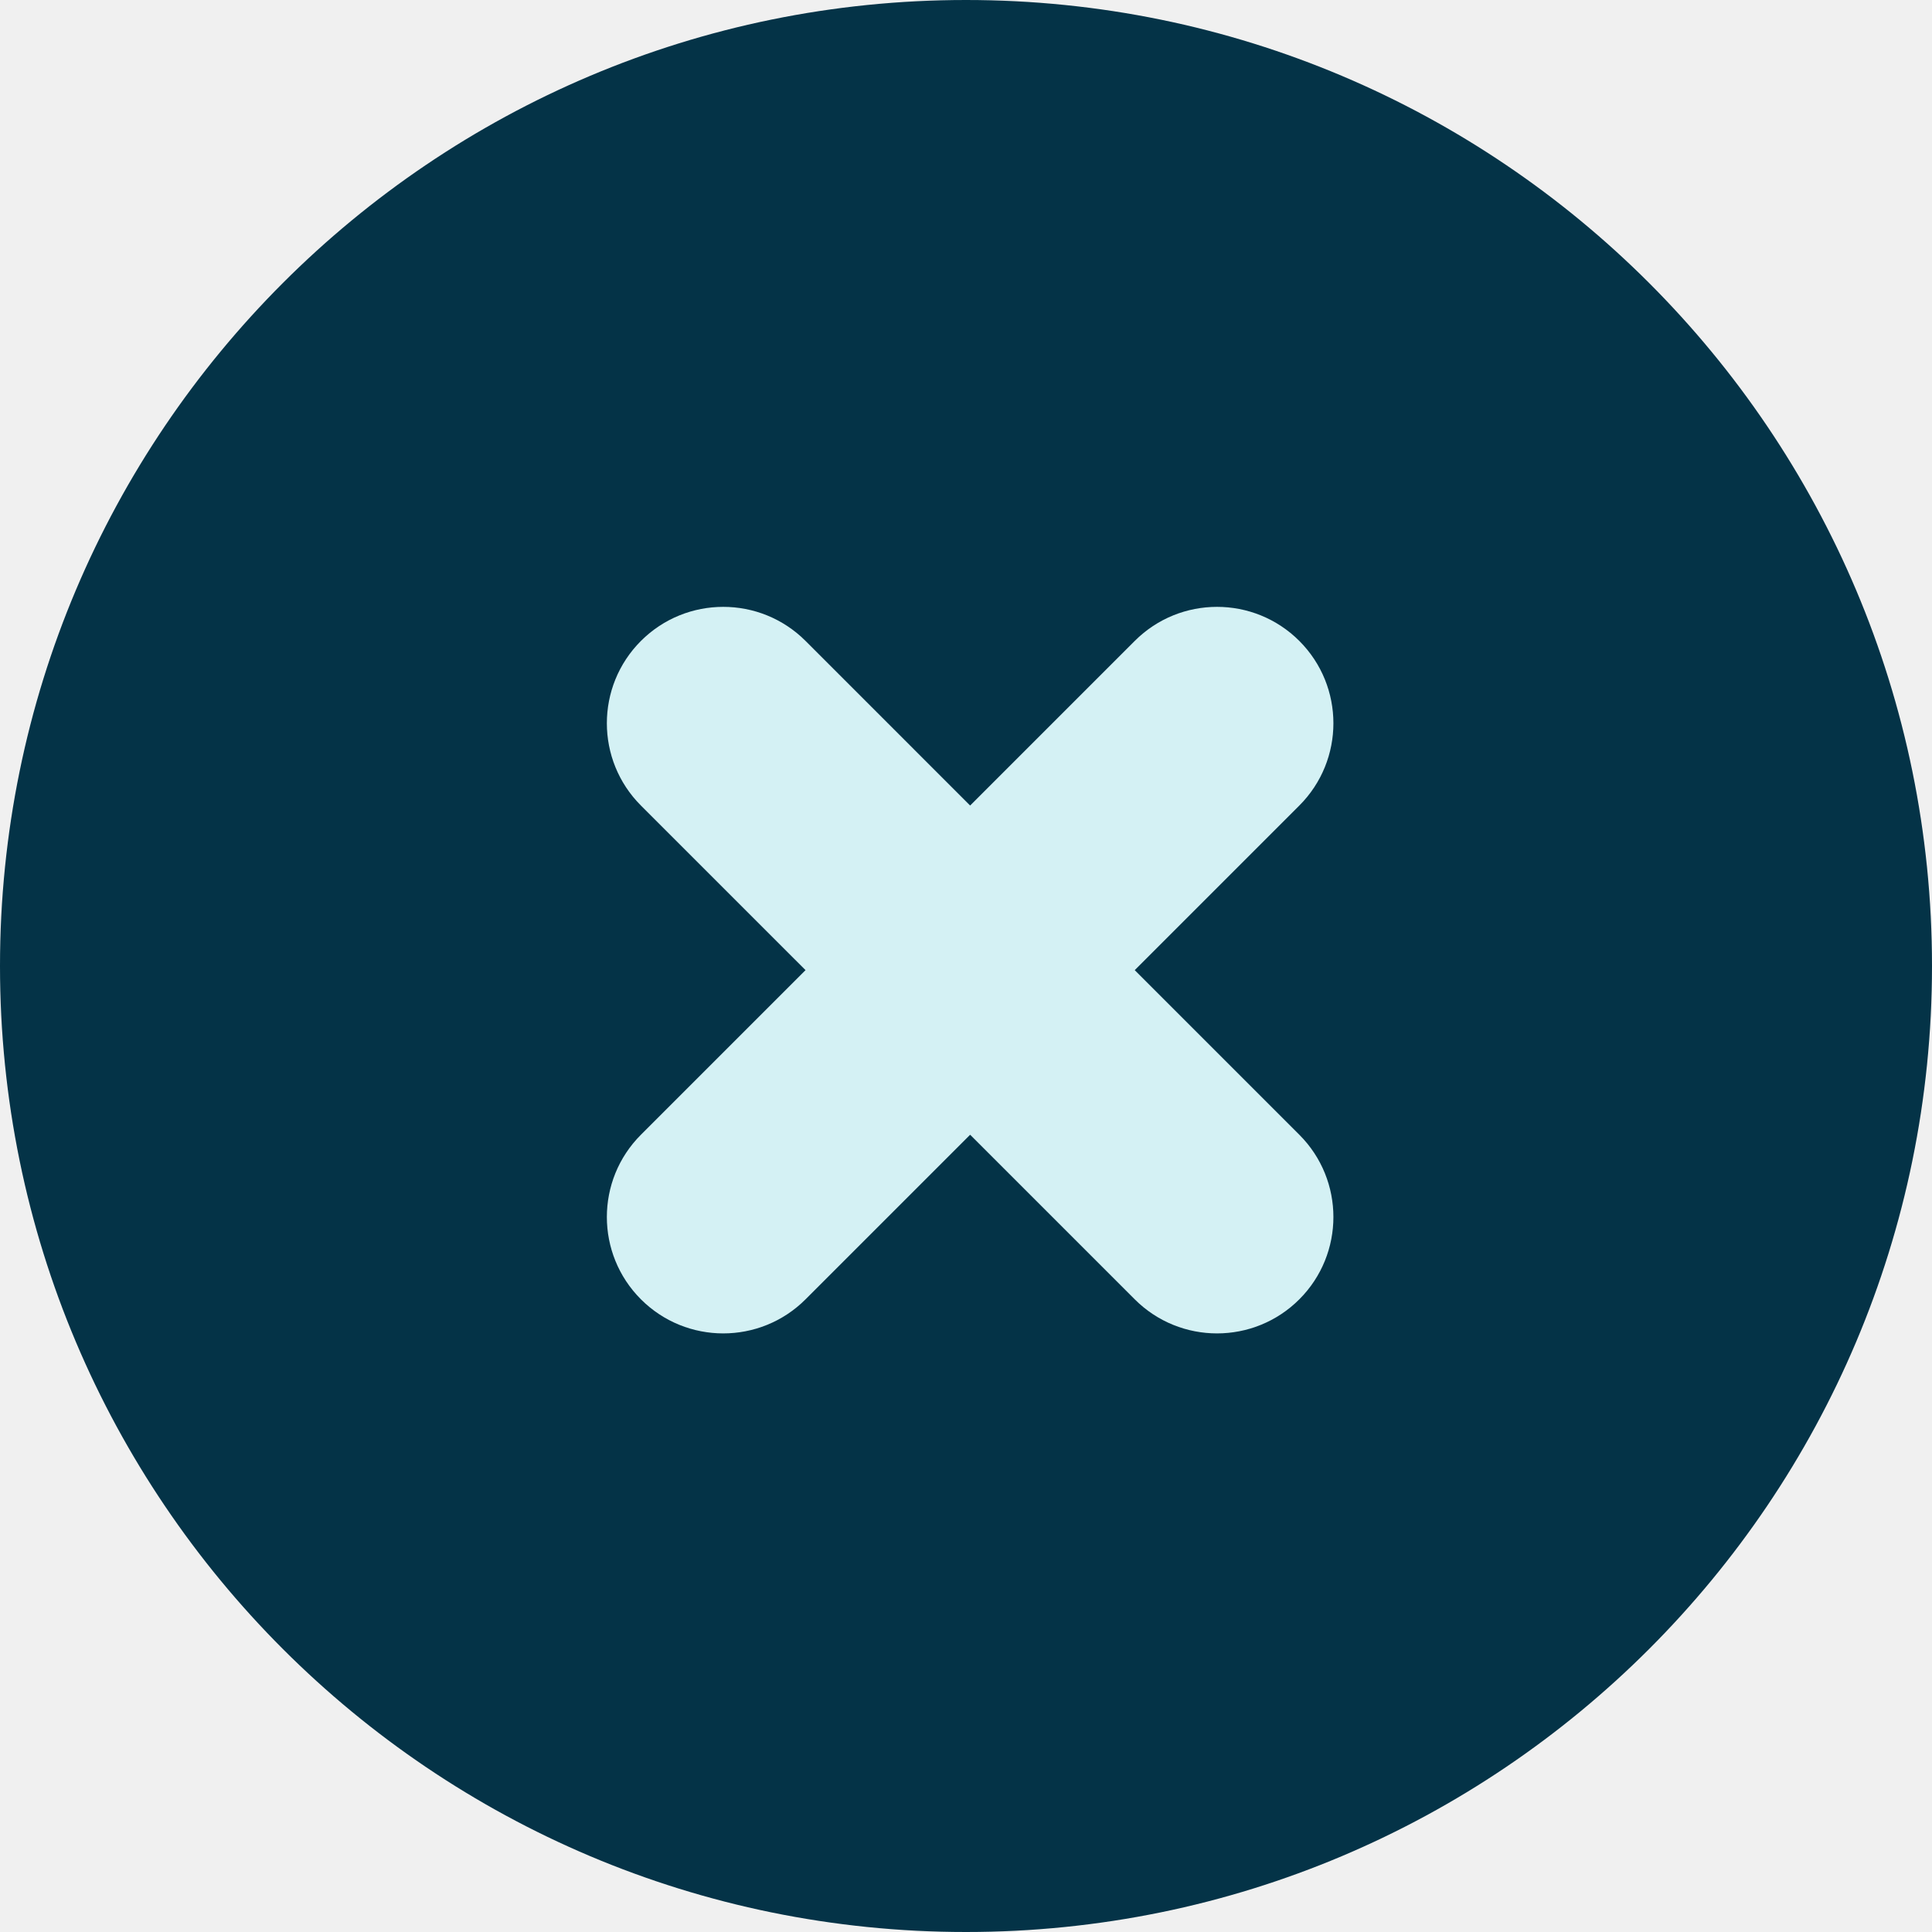
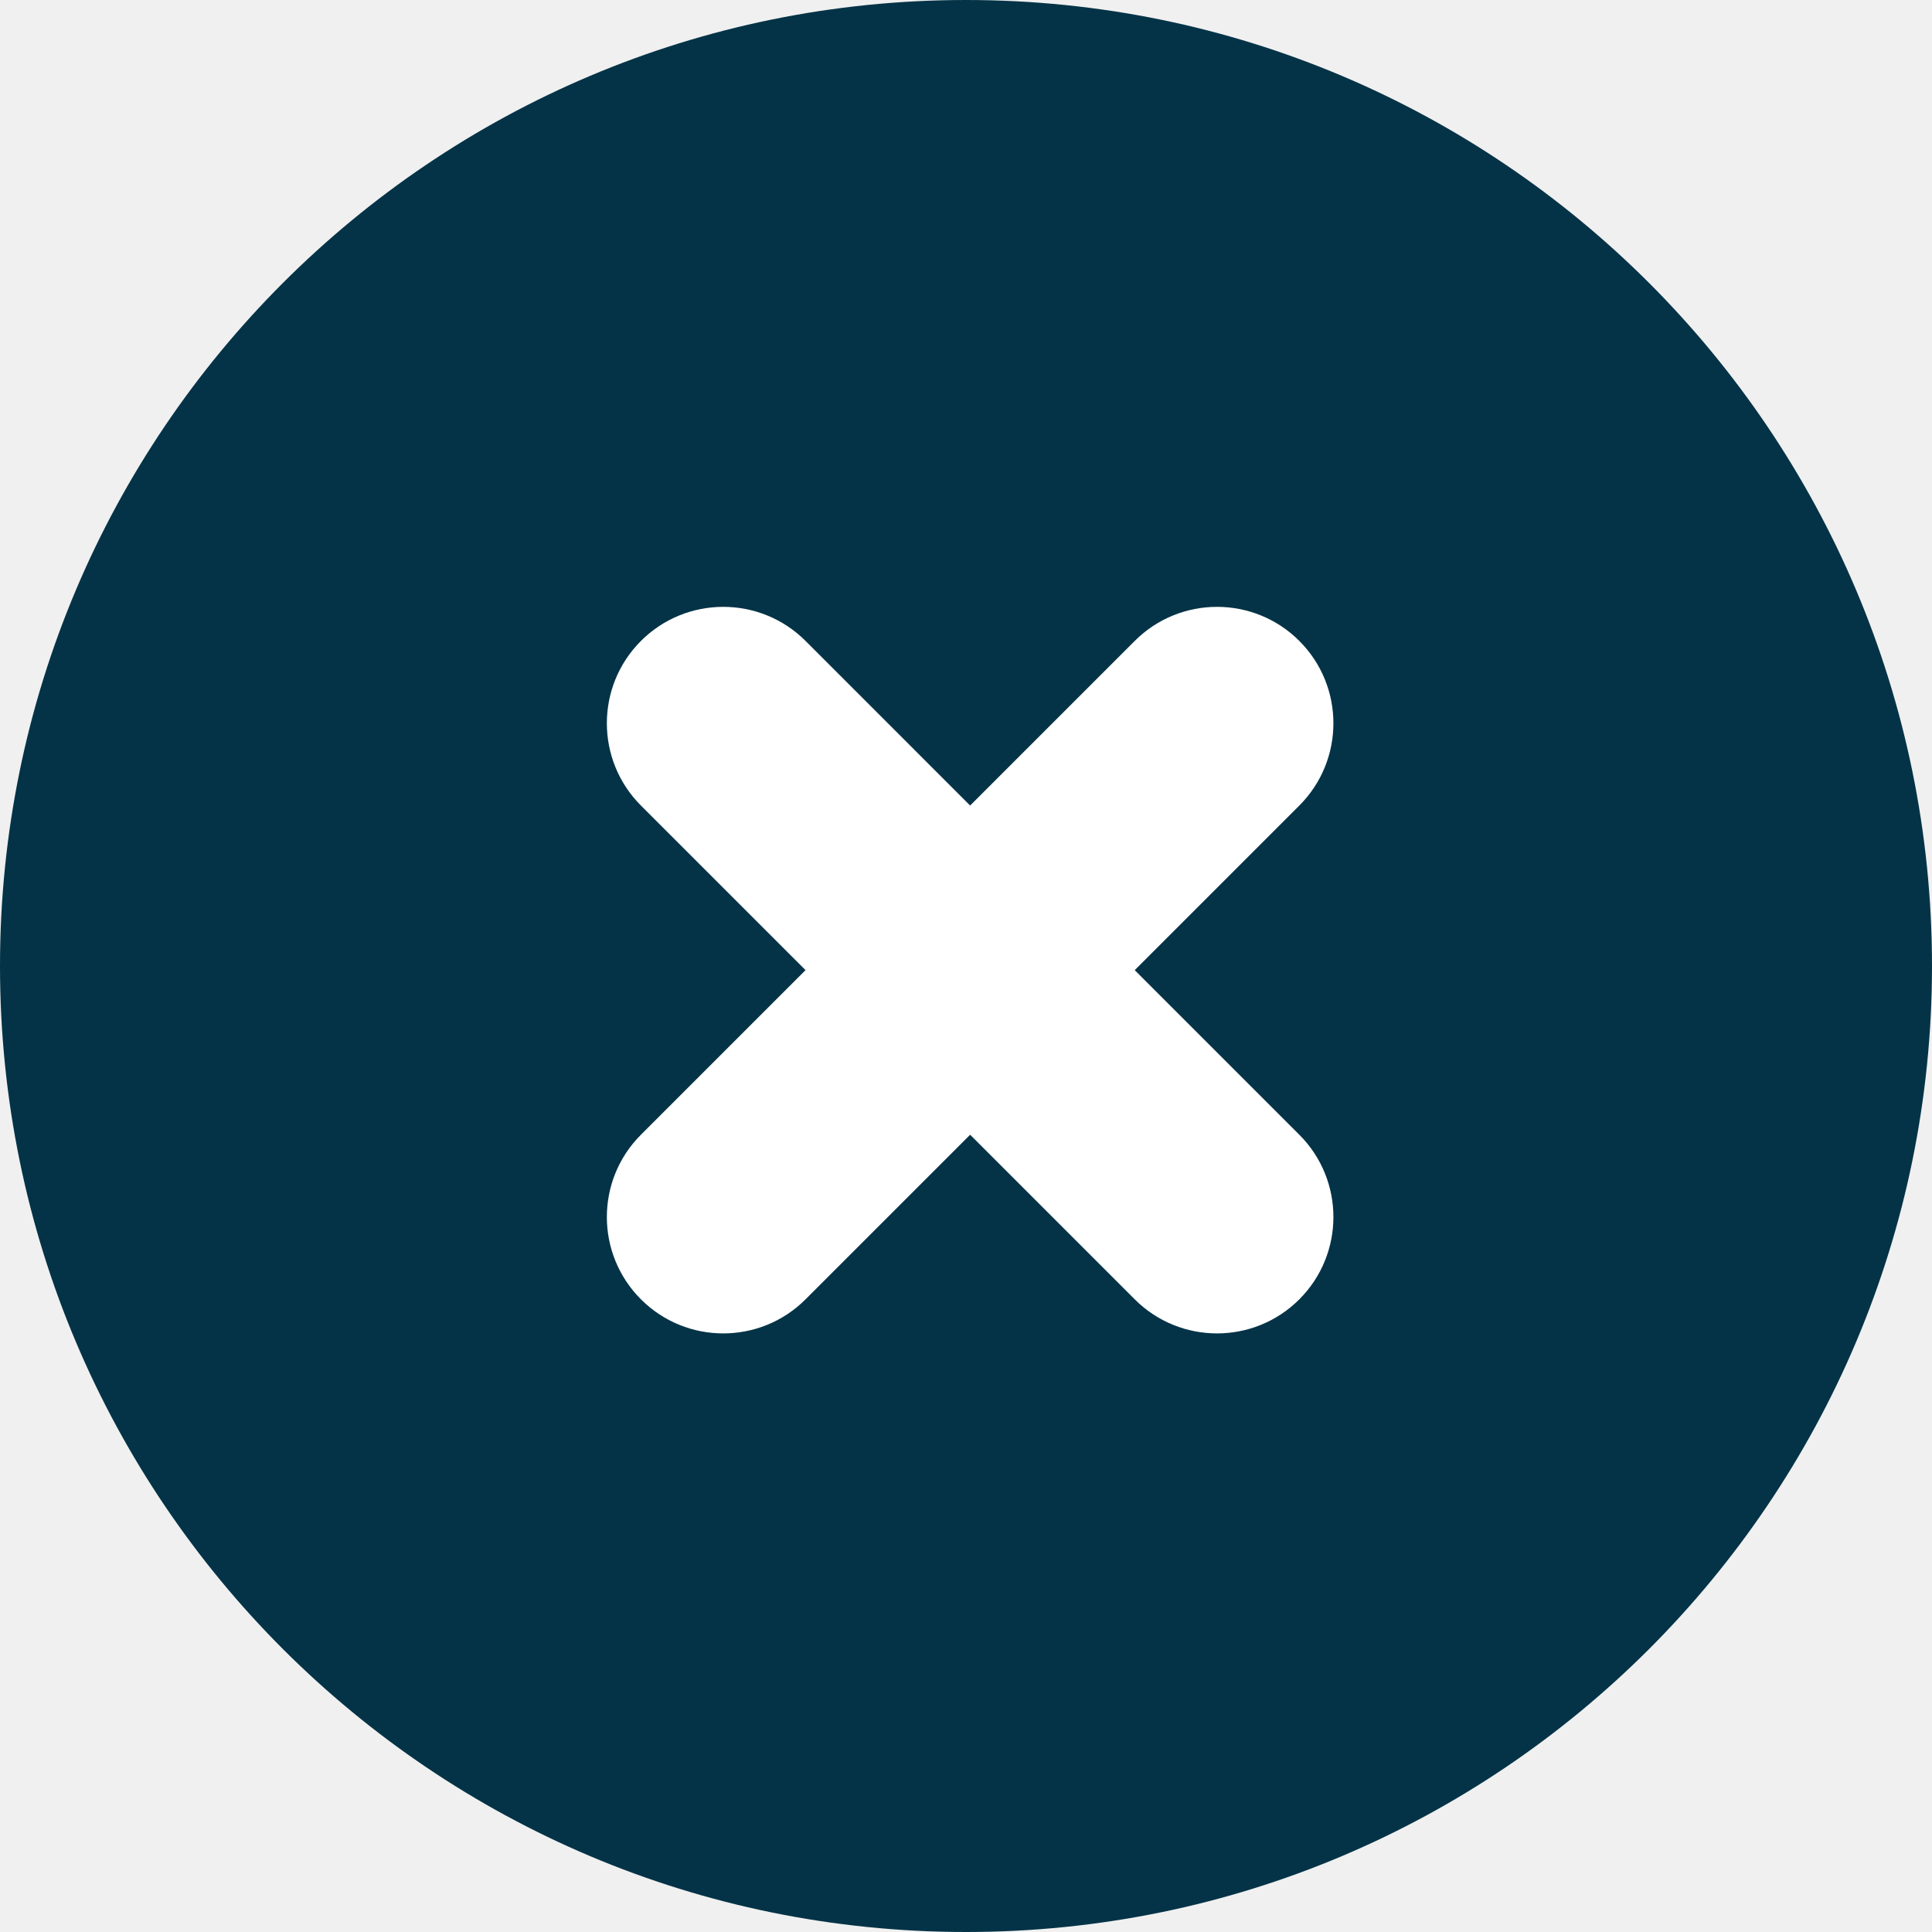
<svg xmlns="http://www.w3.org/2000/svg" width="83" height="83" viewBox="0 0 83 83" fill="none">
  <path d="M41.5 83C64.42 83 83 64.42 83 41.5C83 18.58 64.42 0 41.5 0C18.58 0 0 18.58 0 41.5C0 64.42 18.58 83 41.5 83Z" fill="#043347" />
-   <path d="M27.535 34.607C25.583 32.654 25.583 29.488 27.535 27.535C29.488 25.583 32.654 25.583 34.607 27.535L45.213 38.142L55.82 48.749C57.772 50.701 57.772 53.867 55.82 55.82C53.867 57.772 50.701 57.772 48.749 55.82L27.535 34.607Z" fill="#D4F1F4" />
-   <path d="M34.607 55.82C32.654 57.772 29.488 57.772 27.535 55.82C25.583 53.867 25.583 50.701 27.535 48.749L38.142 38.142L48.749 27.535C50.701 25.583 53.867 25.583 55.82 27.535C57.772 29.488 57.772 32.654 55.82 34.607L34.607 55.82Z" fill="#D4F1F4" />
+   <path d="M27.535 34.607C25.583 32.654 25.583 29.488 27.535 27.535C29.488 25.583 32.654 25.583 34.607 27.535L45.213 38.142L55.82 48.749C57.772 50.701 57.772 53.867 55.82 55.82C53.867 57.772 50.701 57.772 48.749 55.82L27.535 34.607Z" fill="#ffffff" />
+   <path d="M34.607 55.82C32.654 57.772 29.488 57.772 27.535 55.82C25.583 53.867 25.583 50.701 27.535 48.749L38.142 38.142L48.749 27.535C50.701 25.583 53.867 25.583 55.82 27.535C57.772 29.488 57.772 32.654 55.82 34.607L34.607 55.82Z" fill="#ffffff" />
</svg>
